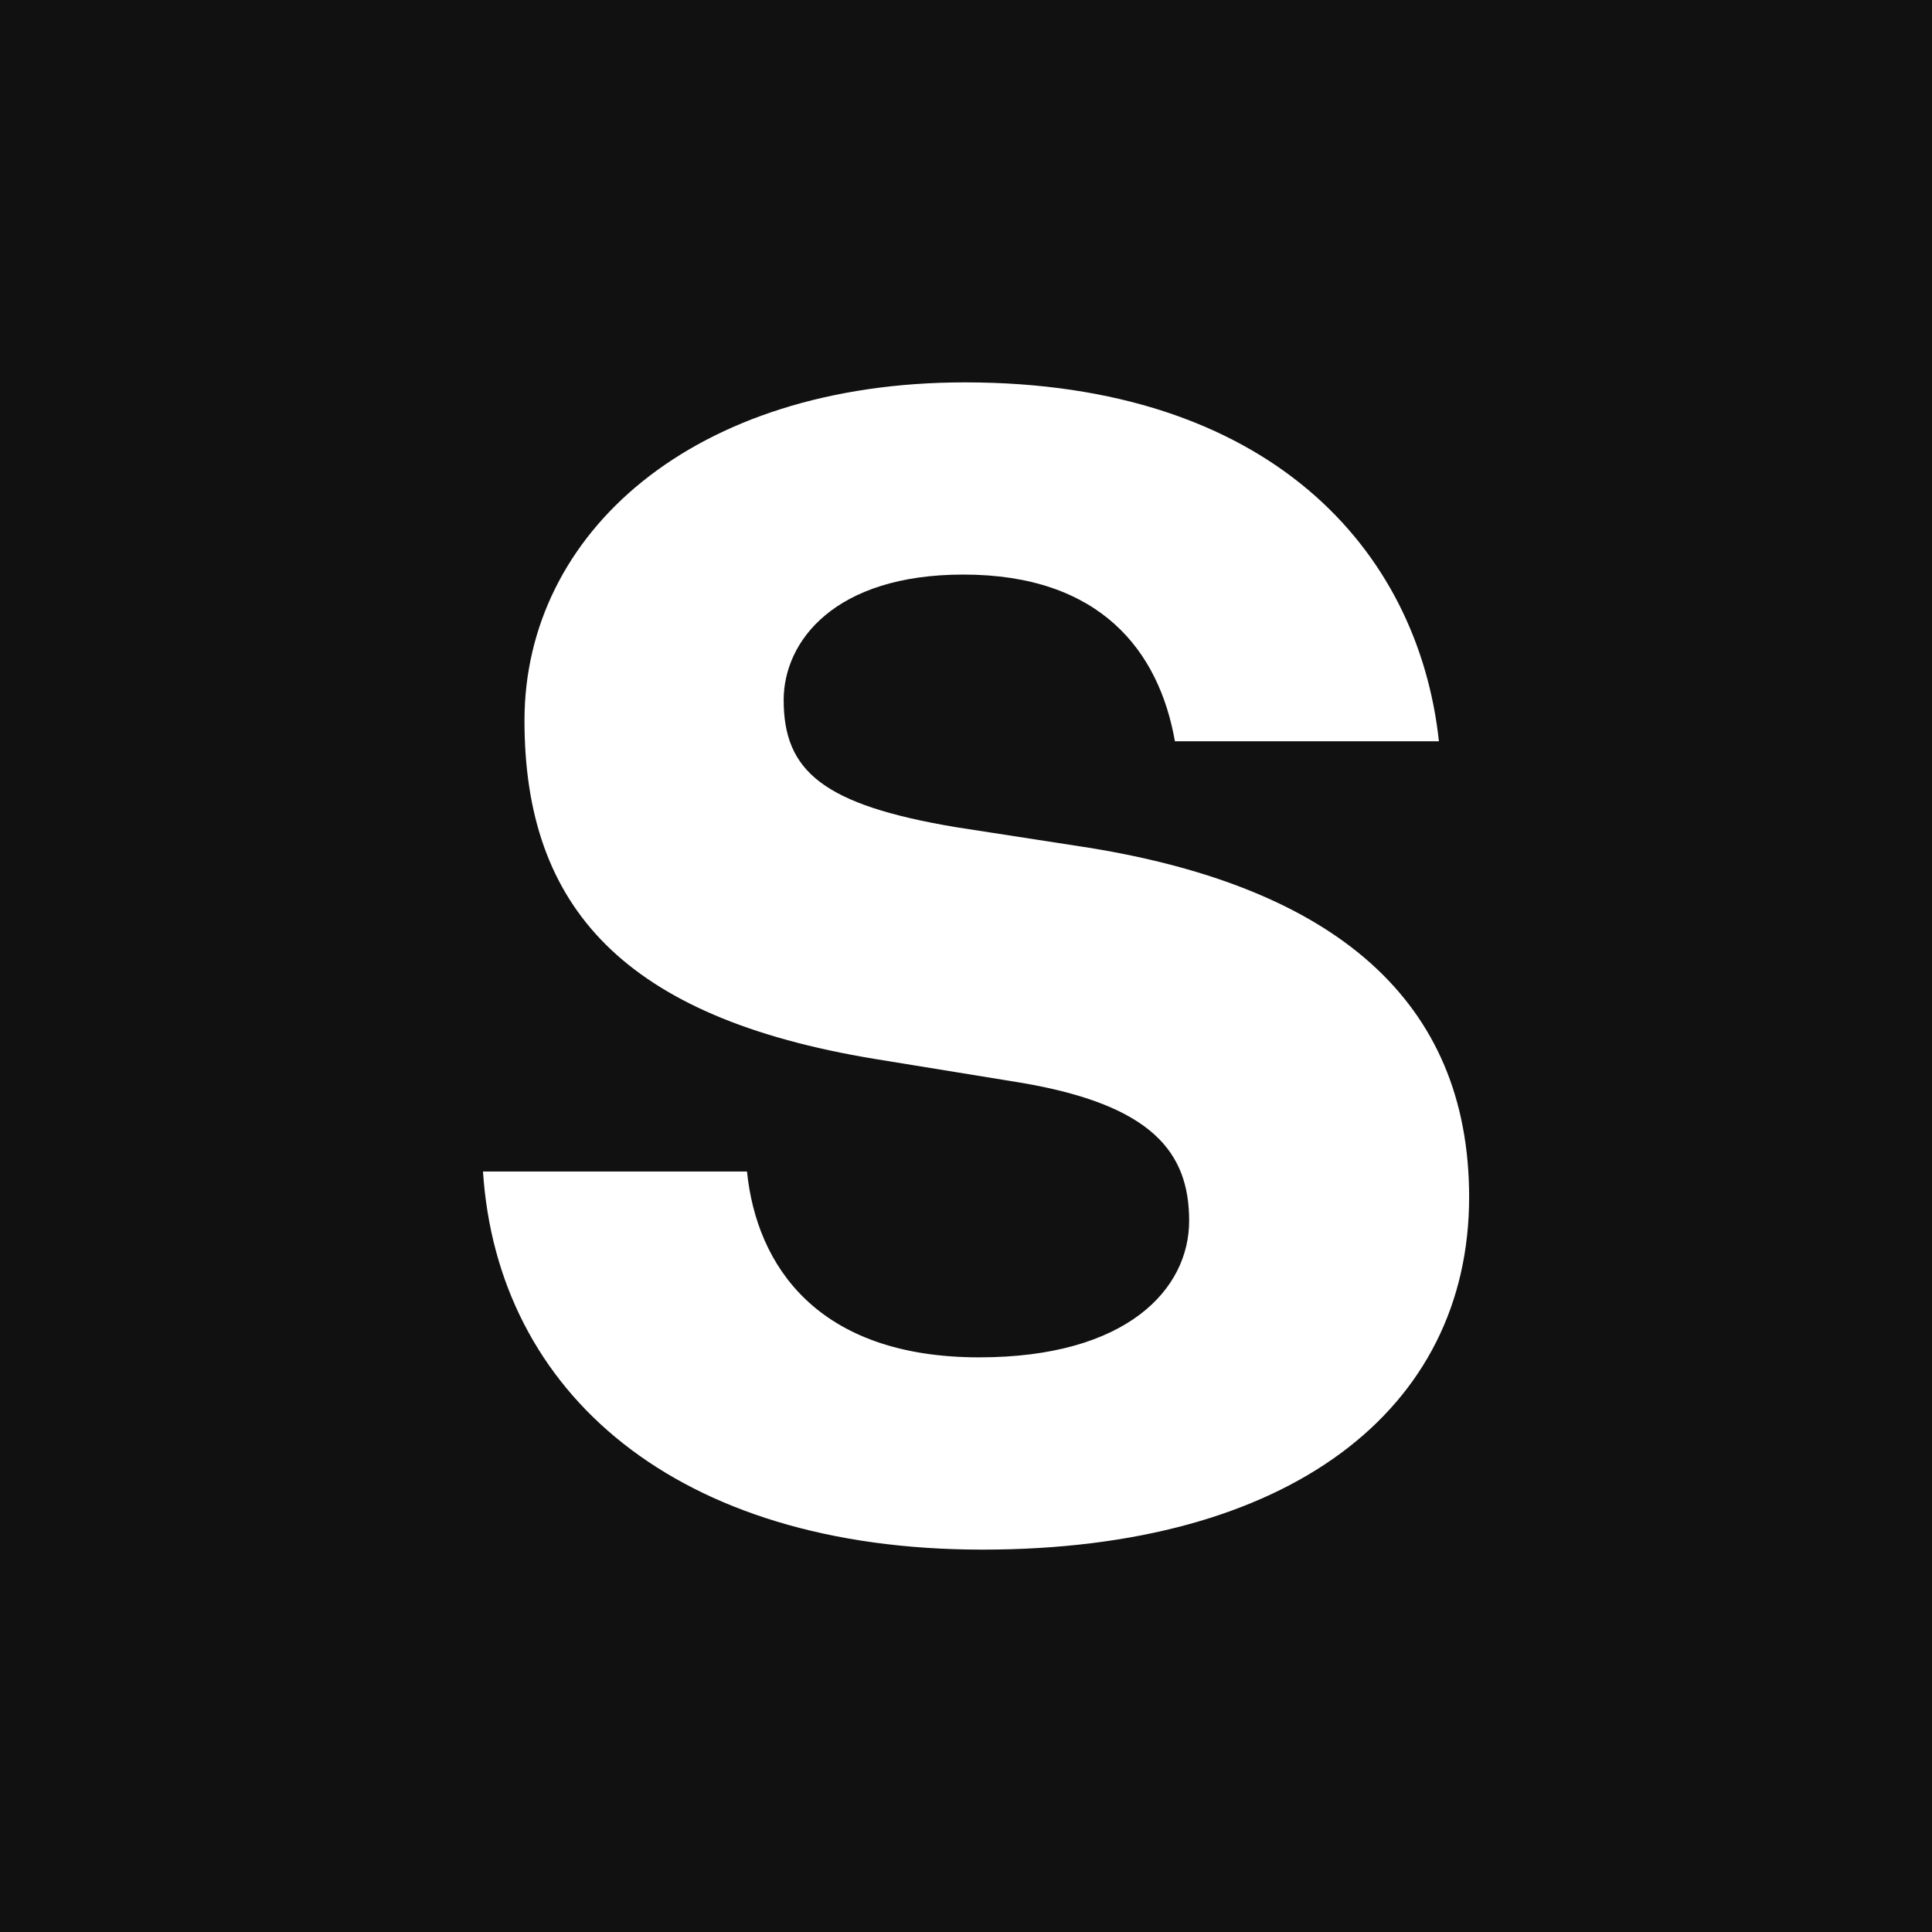
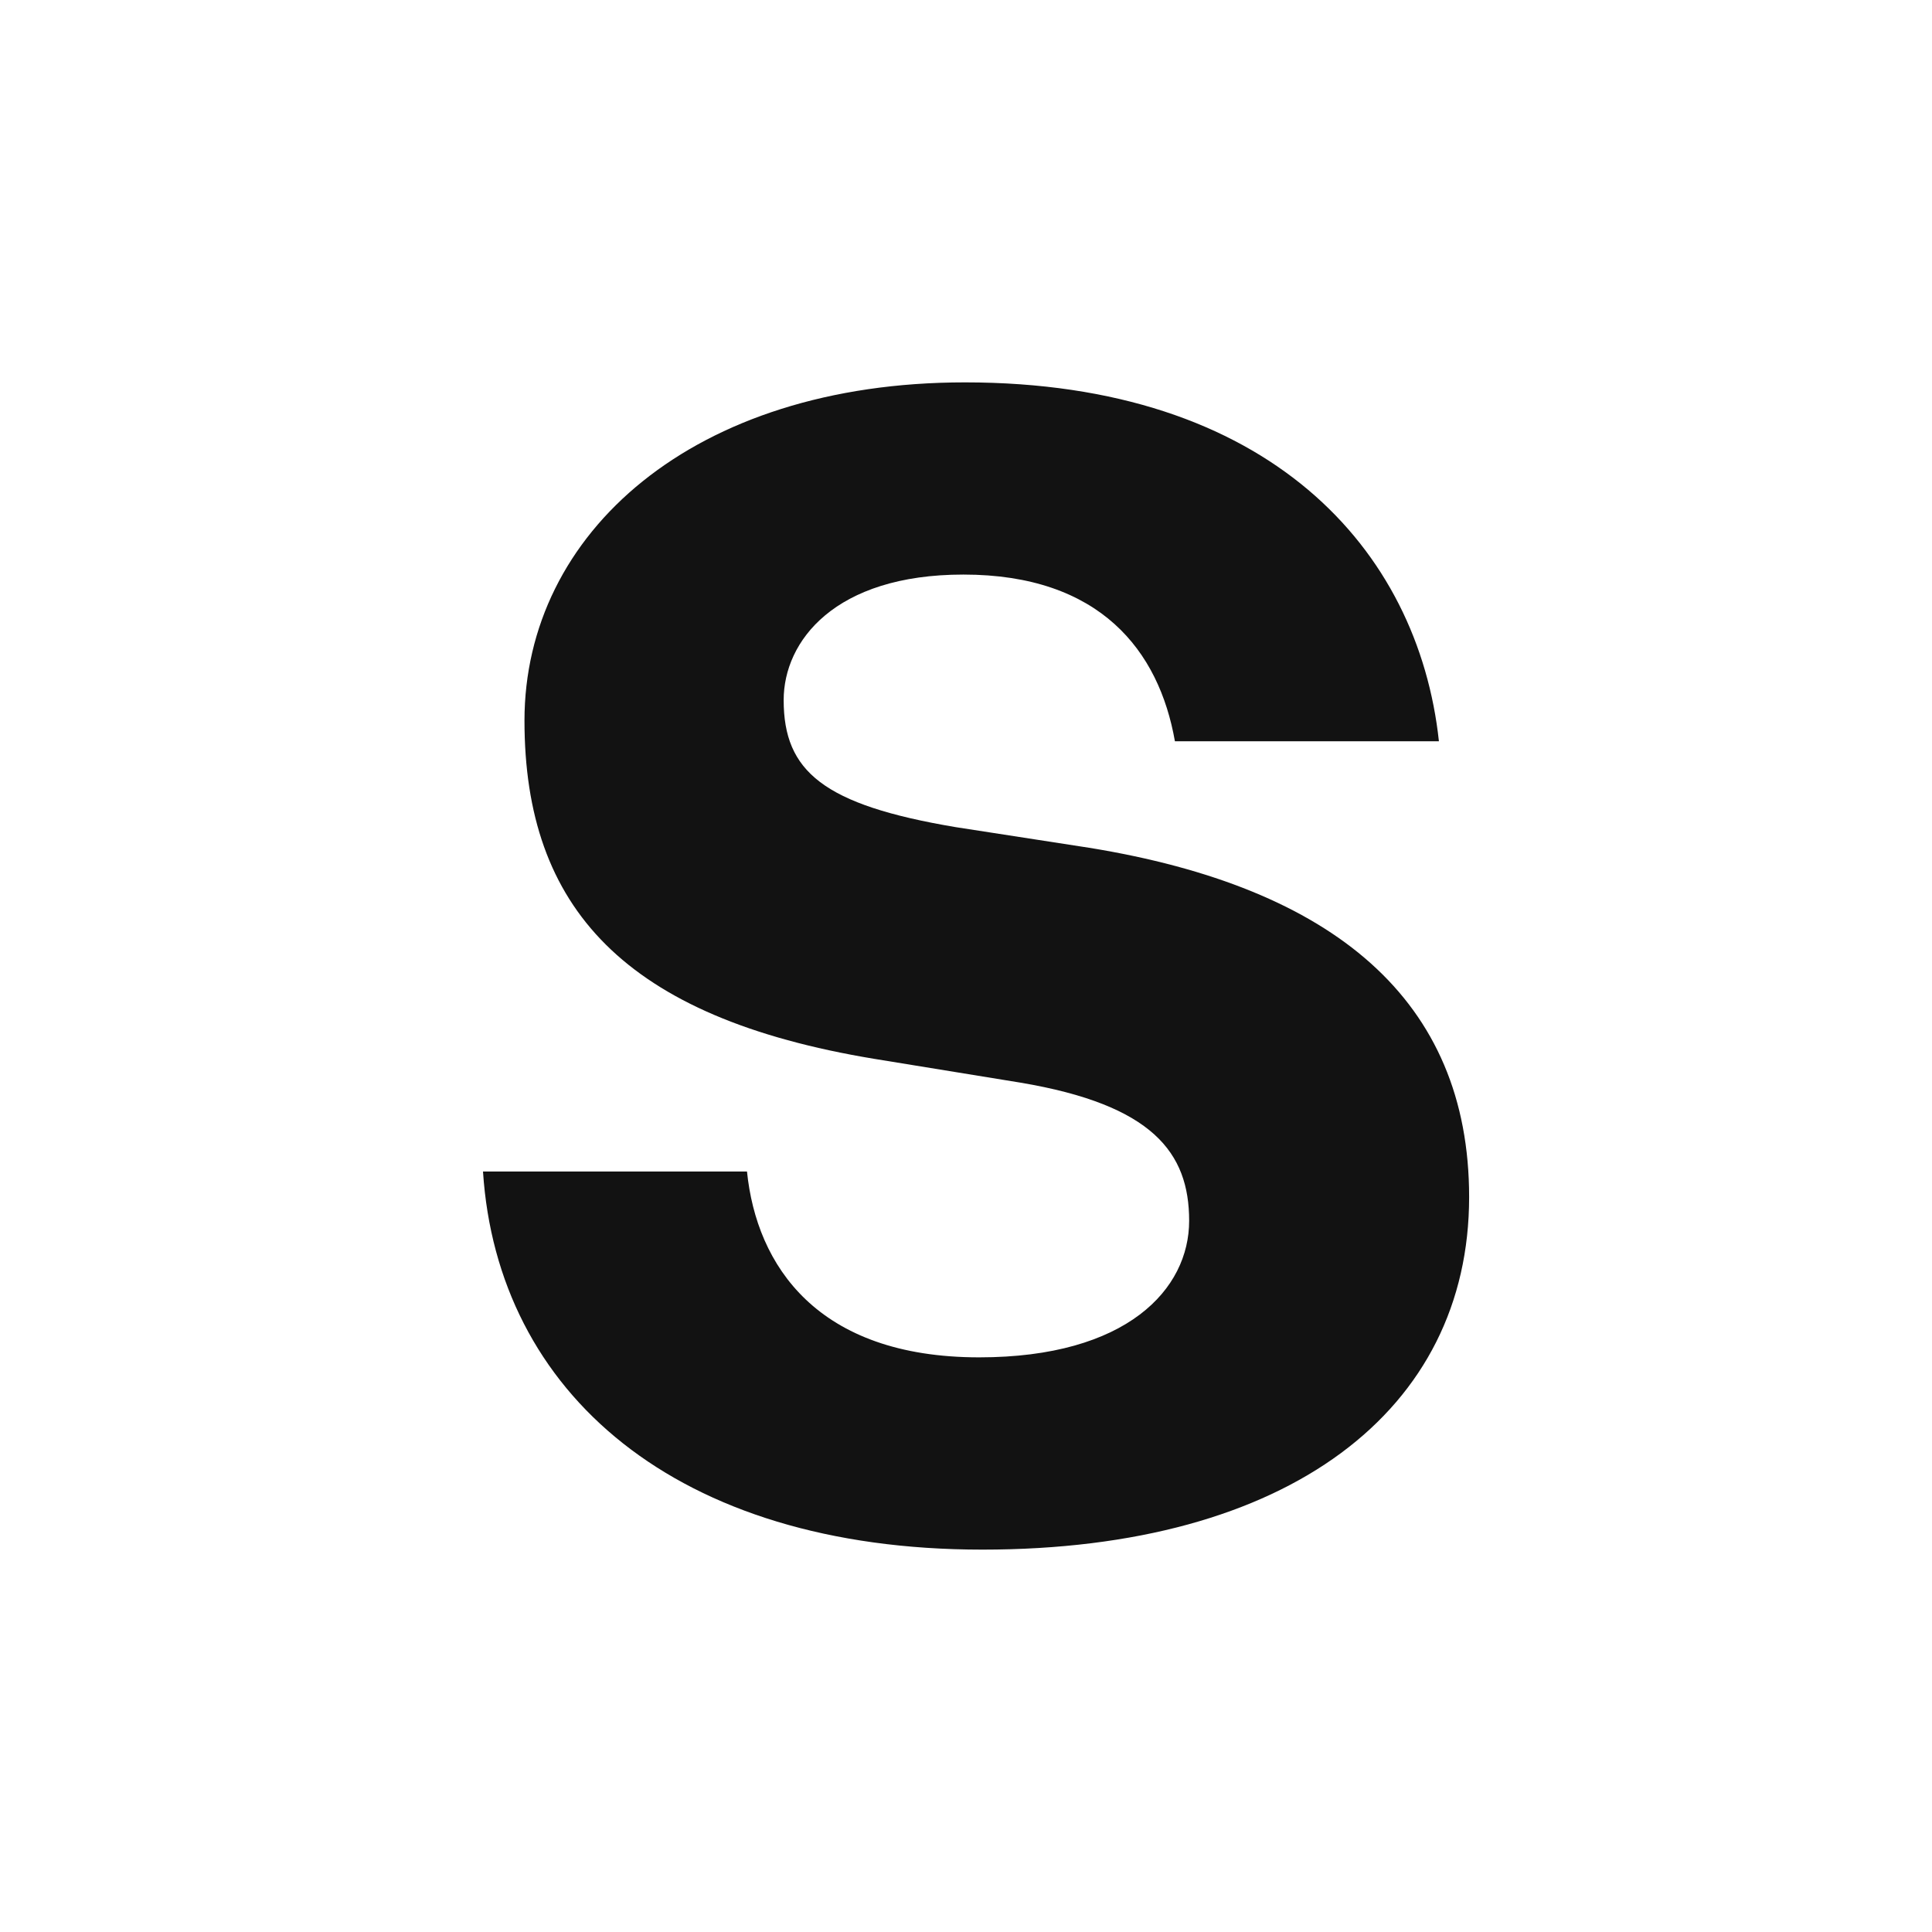
<svg xmlns="http://www.w3.org/2000/svg" width="96" height="96" viewBox="0 0 96 96" fill="none">
-   <rect width="96" height="96" fill="#111111" />
-   <path d="M24 58.213H37.118C37.591 62.866 40.594 67.446 48.656 67.446C56.007 67.446 59.088 64.053 59.088 60.661C59.088 57.268 57.27 54.902 50.713 53.797L43.445 52.614C31.038 50.565 26.061 45.119 26.061 35.807C26.061 26.496 34.436 19 47.949 19C63.041 19 70.47 27.285 71.499 36.834H58.381C57.591 32.337 54.666 28.55 47.871 28.55C41.47 28.55 38.94 31.864 38.94 34.785C38.94 38.333 40.915 39.993 47.476 41.098L54.115 42.125C66.283 44.096 73 49.699 73 59.482C73 70.054 64.07 77 48.817 77C33.564 77 24.712 69.179 24 58.213Z" fill="white" />
+   <rect width="96" height="96" fill="white" />
+   <path d="M24 58.213H37.118C37.591 62.866 40.594 67.446 48.656 67.446C56.007 67.446 59.088 64.053 59.088 60.661C59.088 57.268 57.27 54.902 50.713 53.797L43.445 52.614C31.038 50.565 26.061 45.119 26.061 35.807C26.061 26.496 34.436 19 47.949 19C63.041 19 70.47 27.285 71.499 36.834H58.381C57.591 32.337 54.666 28.55 47.871 28.55C41.47 28.55 38.94 31.864 38.94 34.785C38.94 38.333 40.915 39.993 47.476 41.098L54.115 42.125C66.283 44.096 73 49.699 73 59.482C73 70.054 64.07 77 48.817 77C33.564 77 24.712 69.179 24 58.213Z" fill="#121212" />
</svg>
